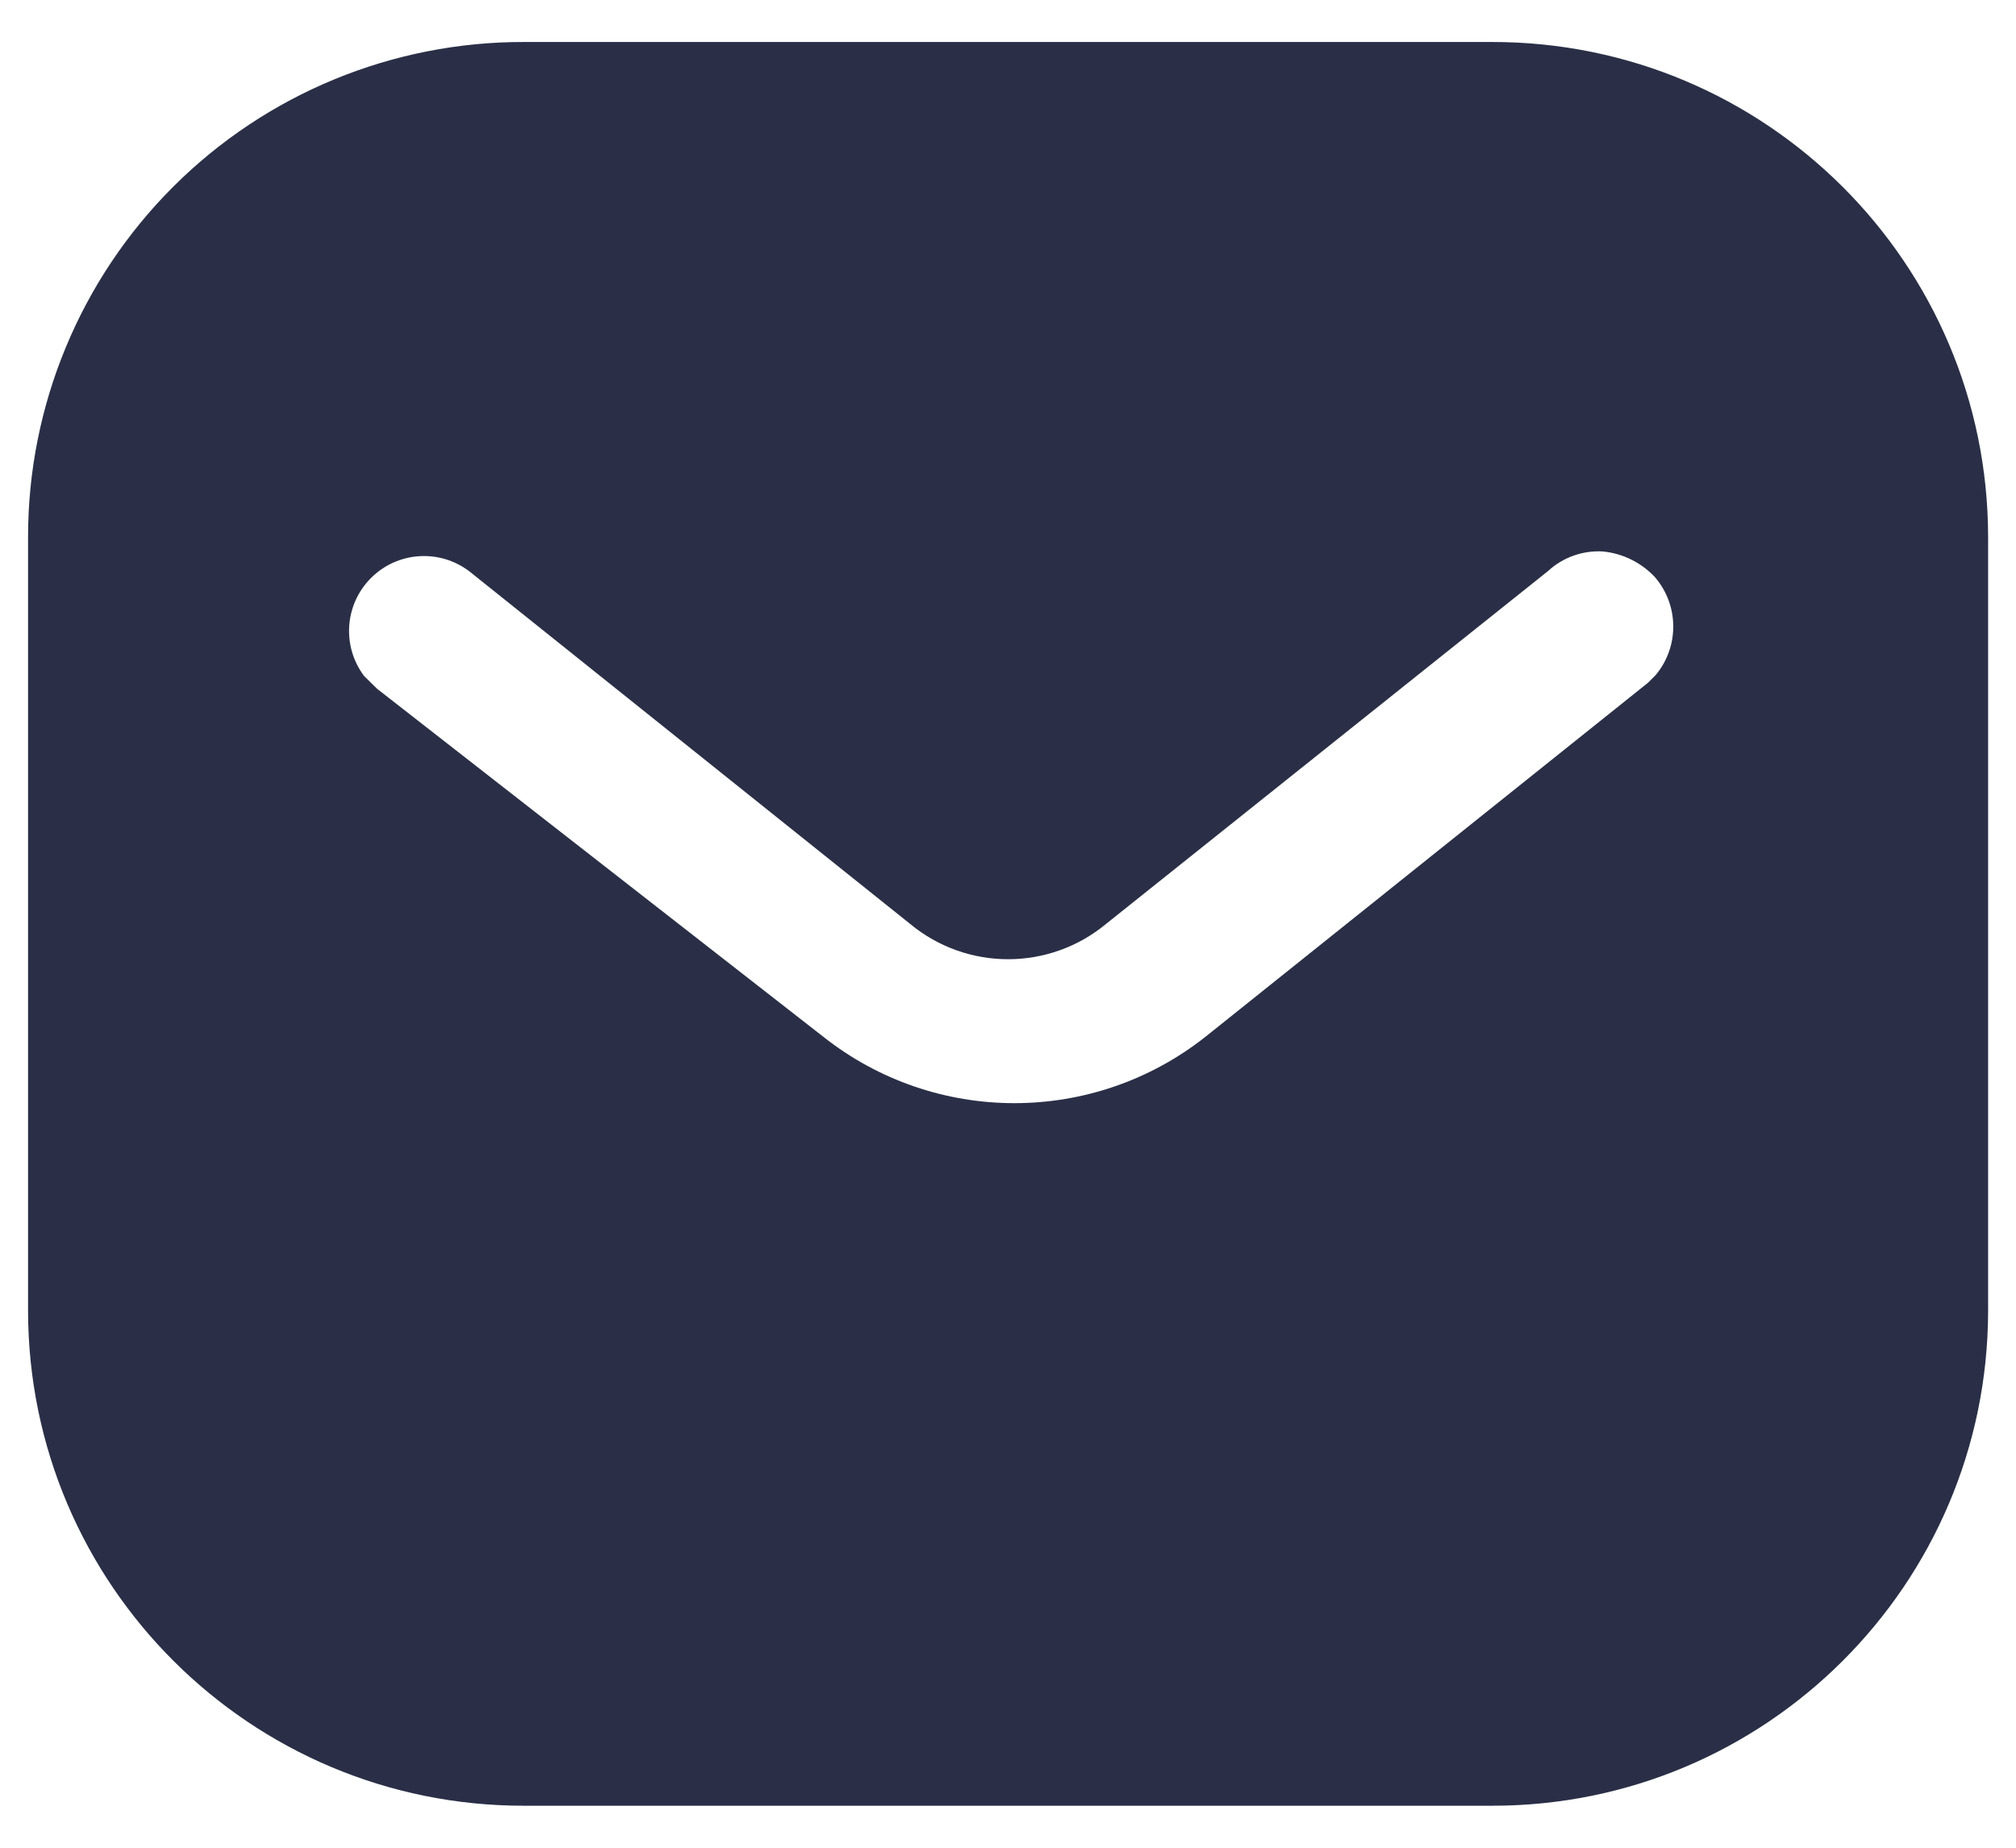
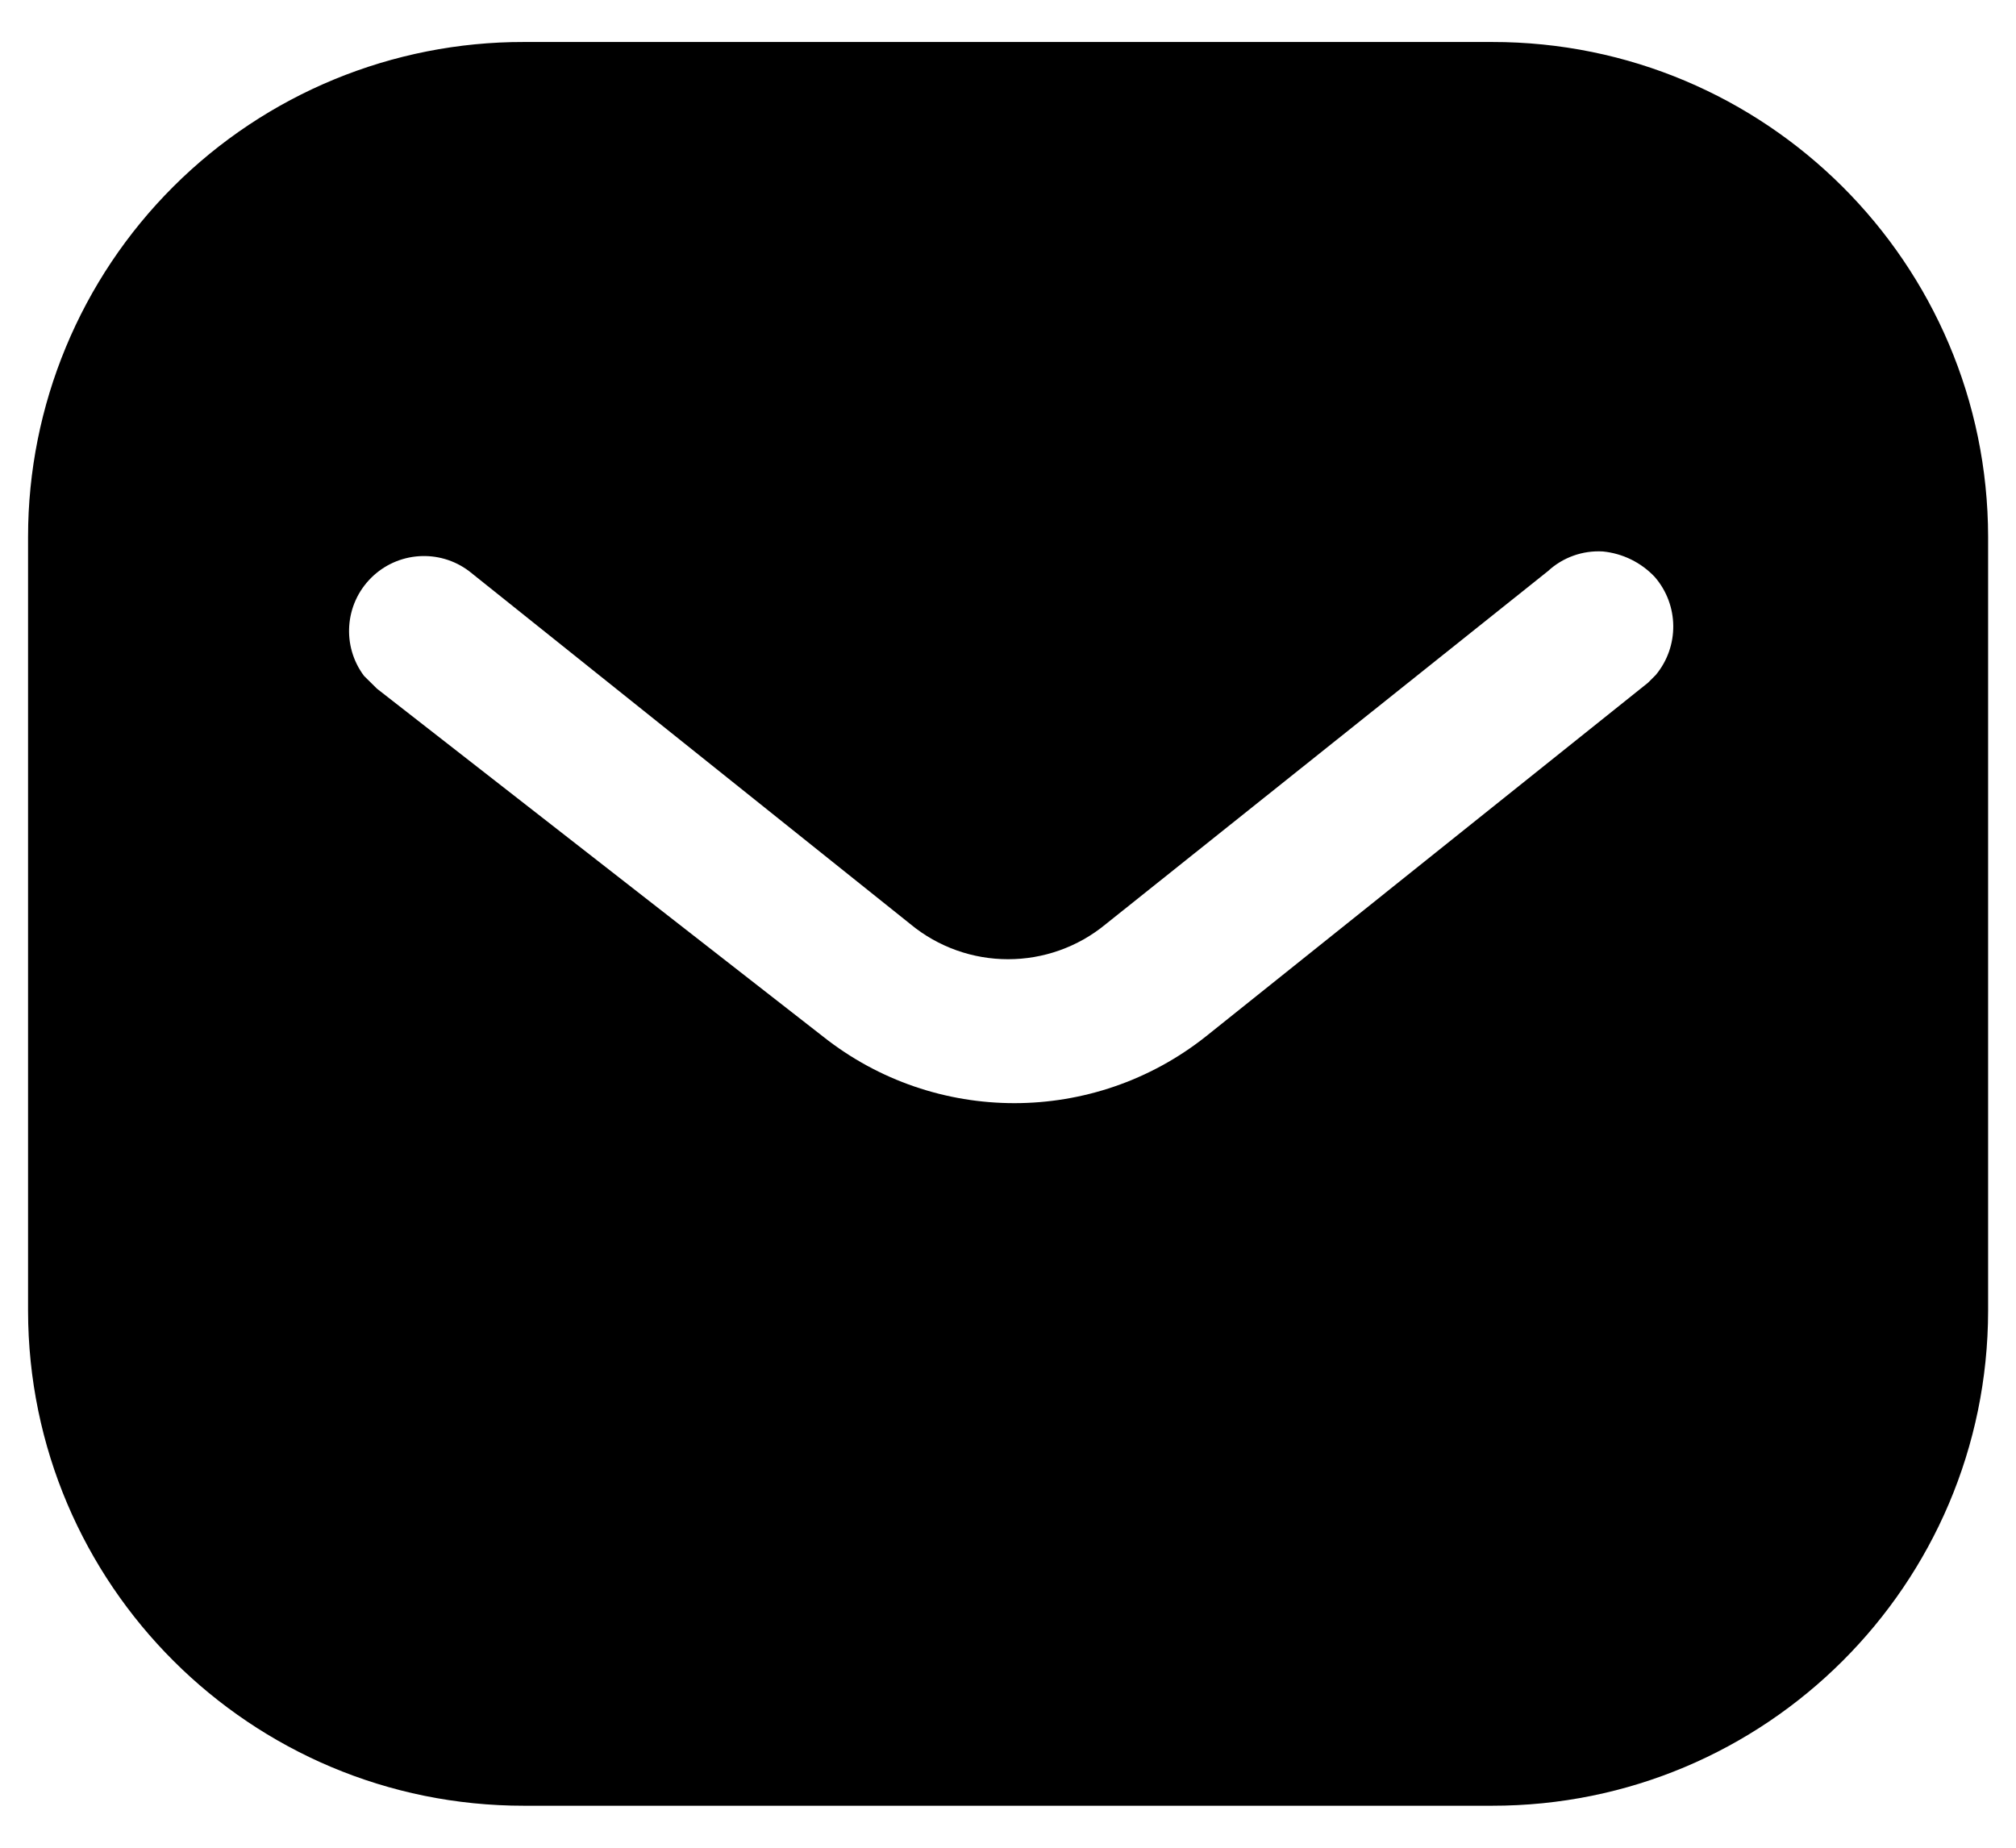
<svg xmlns="http://www.w3.org/2000/svg" width="12" height="11" fill="none">
-   <path fill-rule="evenodd" clip-rule="evenodd" d="M8.881.25a2.95 2.95 0 012.953 2.946v4.608A2.95 2.95 0 018.88 10.75H3.12A2.95 2.95 0 01.167 7.804V3.196A2.946 2.946 0 013.119.25H8.88zm.928 3.815l.047-.047a.451.451 0 00-.006-.583.49.49 0 00-.309-.152.443.443 0 00-.327.117l-2.63 2.1a.914.914 0 01-1.167 0L2.792 3.4a.446.446 0 00-.625.624l.077.076 2.654 2.07a1.834 1.834 0 002.28 0l2.631-2.105z" fill="#2A2F47" />
+   <path fill-rule="evenodd" clip-rule="evenodd" d="M8.881.25a2.95 2.95 0 012.953 2.946v4.608A2.95 2.95 0 018.88 10.75H3.12A2.95 2.95 0 01.167 7.804V3.196A2.946 2.946 0 013.119.25H8.88zm.928 3.815l.047-.047a.451.451 0 00-.006-.583.49.49 0 00-.309-.152.443.443 0 00-.327.117l-2.63 2.1a.914.914 0 01-1.167 0L2.792 3.4a.446.446 0 00-.625.624l.077.076 2.654 2.07a1.834 1.834 0 002.28 0l2.631-2.105z" fill="currentColor" />
</svg>
